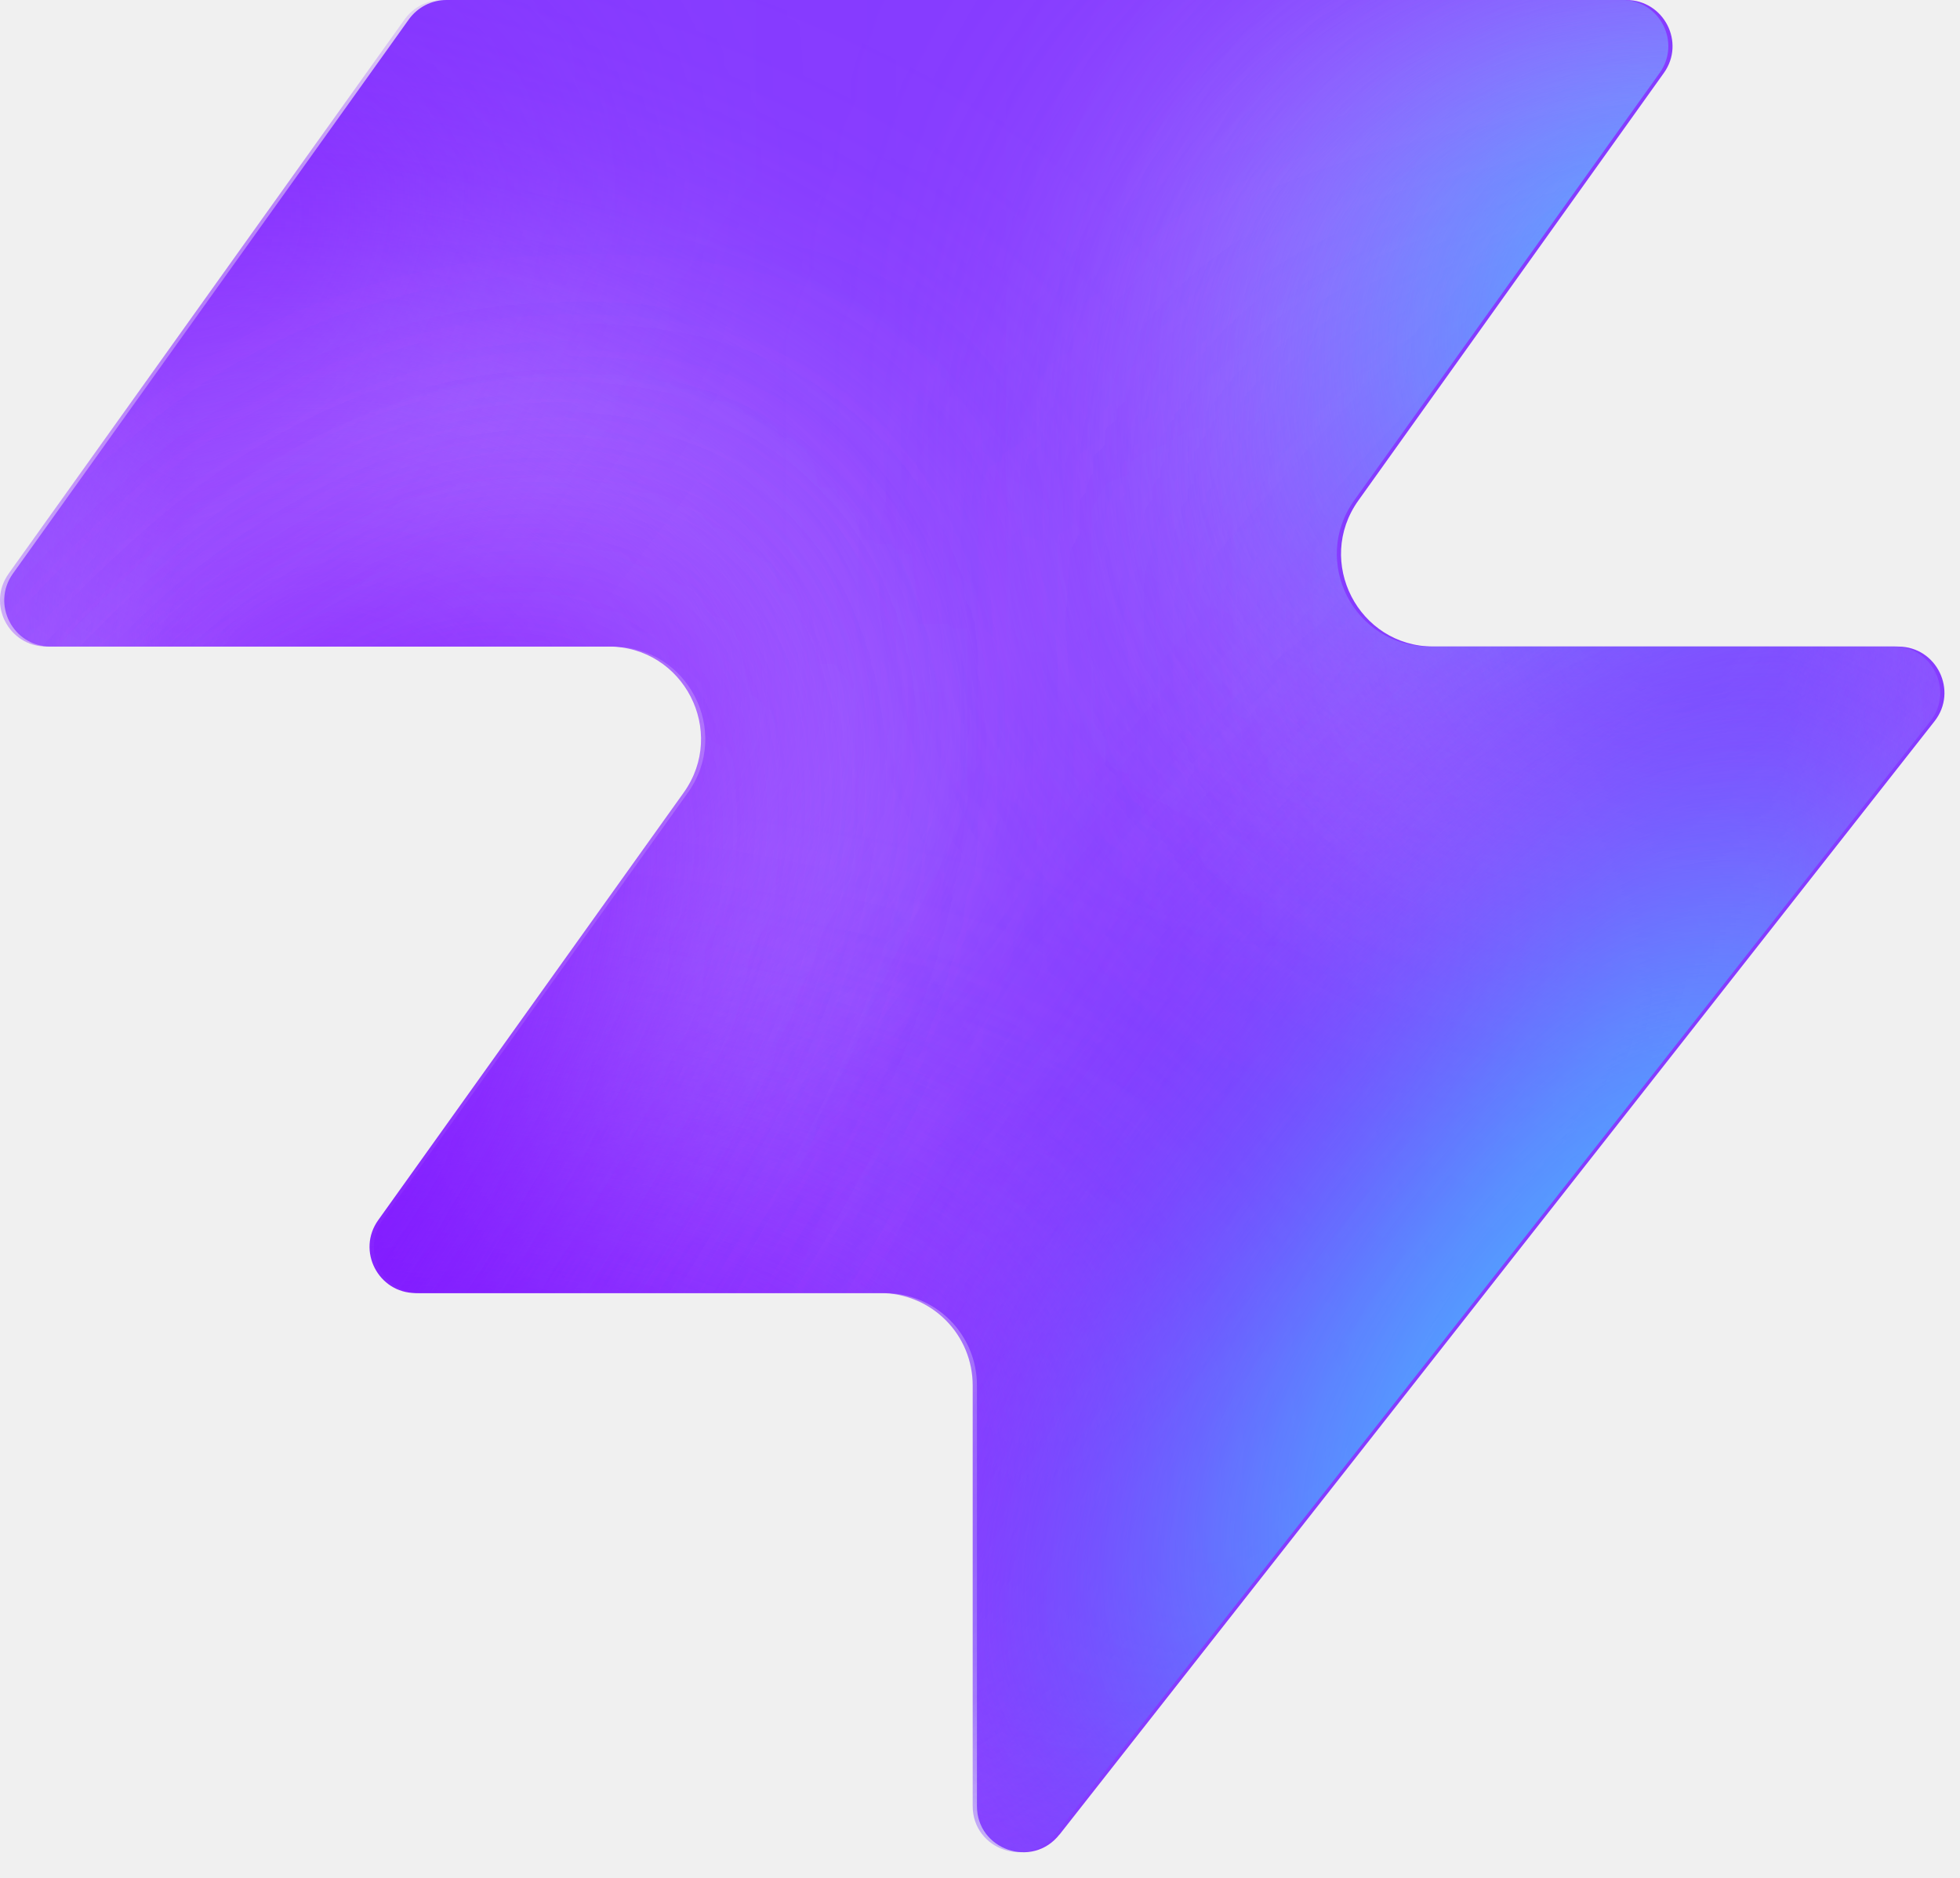
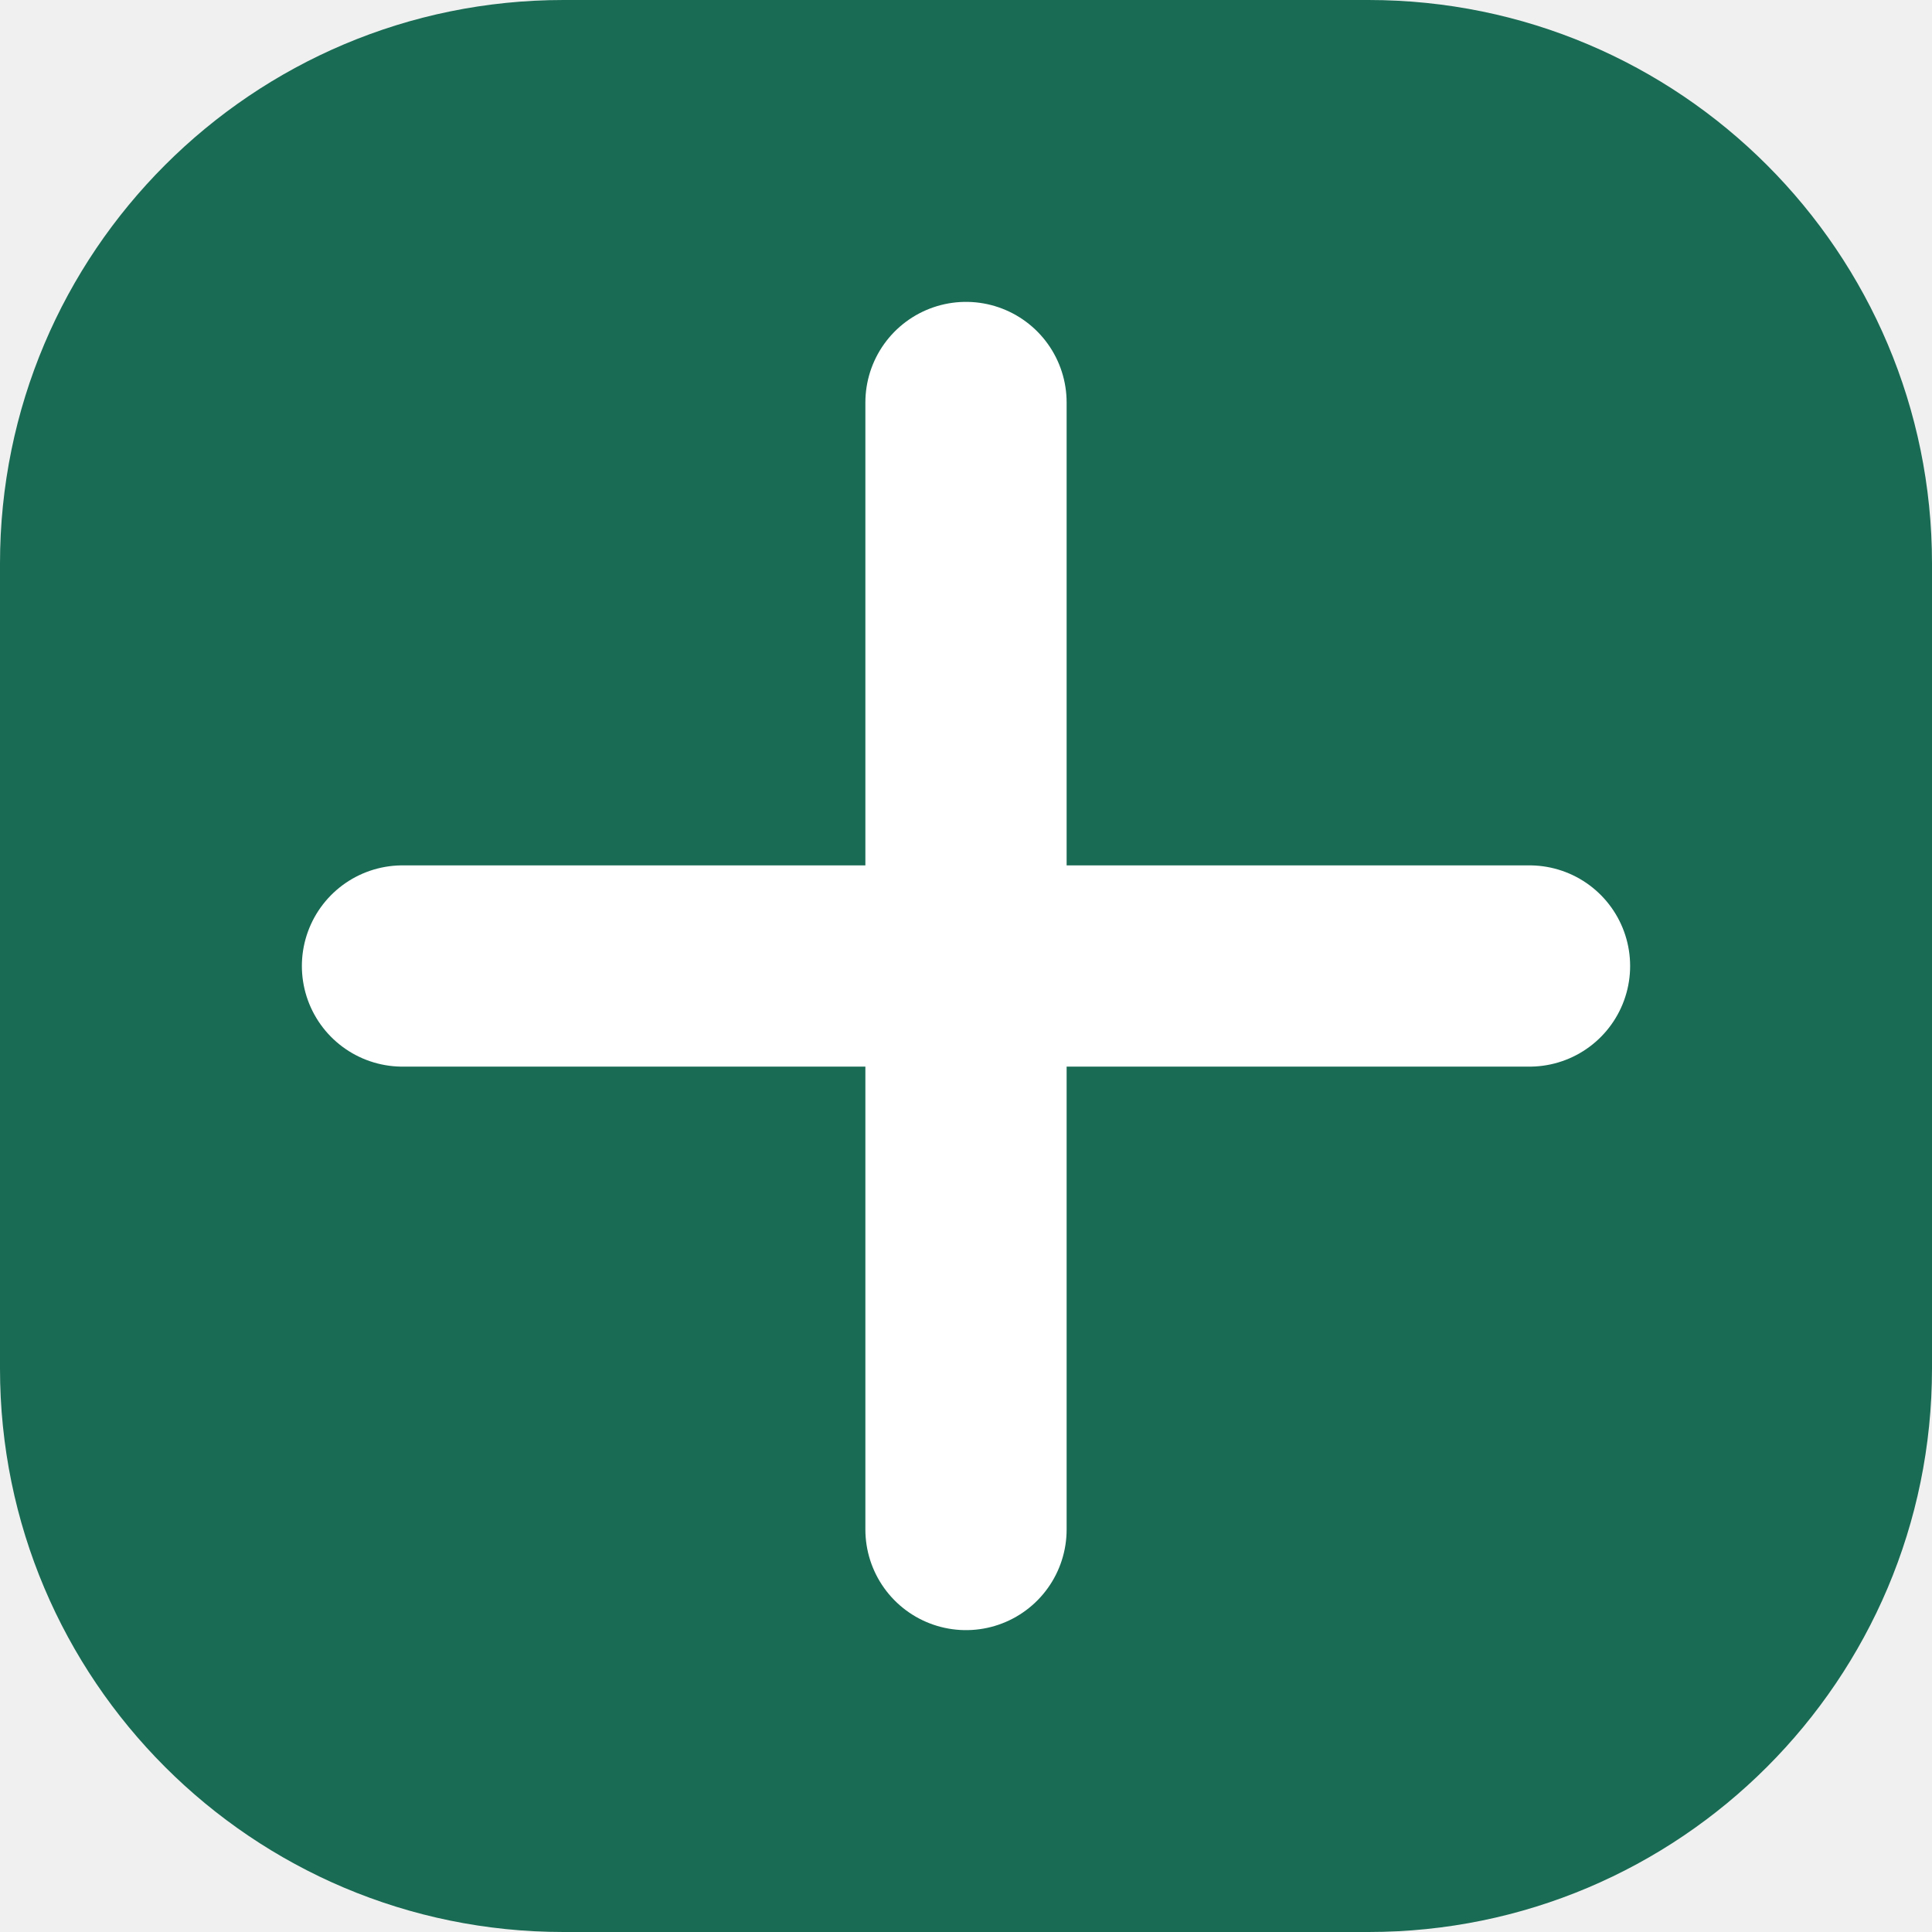
- <svg xmlns="http://www.w3.org/2000/svg" width="48" height="46" fill="none" viewBox="0 0 48 46">
-   <path fill="#863bff" d="M25.946 44.938c-.664.845-2.021.375-2.021-.698V33.937a2.26 2.26 0 0 0-2.262-2.262H10.287c-.92 0-1.456-1.04-.92-1.788l7.48-10.471c1.07-1.497 0-3.578-1.842-3.578H1.237c-.92 0-1.456-1.04-.92-1.788L10.013.474c.214-.297.556-.474.92-.474h28.894c.92 0 1.456 1.04.92 1.788l-7.48 10.471c-1.07 1.498 0 3.579 1.842 3.579h11.377c.943 0 1.473 1.088.89 1.83L25.947 44.94z" style="fill:#863bff;fill:color(display-p3 .525 .23 1);fill-opacity:1" />
-   <mask id="a" width="48" height="46" x="0" y="0" maskUnits="userSpaceOnUse" style="mask-type:alpha">
-     <path fill="#000" d="M25.842 44.938c-.664.844-2.021.375-2.021-.698V33.937a2.26 2.26 0 0 0-2.262-2.262H10.183c-.92 0-1.456-1.04-.92-1.788l7.48-10.471c1.07-1.498 0-3.579-1.842-3.579H1.133c-.92 0-1.456-1.04-.92-1.787L9.91.473c.214-.297.556-.474.92-.474h28.894c.92 0 1.456 1.04.92 1.788l-7.48 10.471c-1.07 1.498 0 3.578 1.842 3.578h11.377c.943 0 1.473 1.088.89 1.832L25.843 44.94z" style="fill:#000;fill-opacity:1" />
-   </mask>
-   <g mask="url(#a)">
-     <g filter="url(#b)">
-       <ellipse cx="5.508" cy="14.704" fill="#ede6ff" rx="5.508" ry="14.704" style="fill:#ede6ff;fill:color(display-p3 .927 .903 1);fill-opacity:1" transform="matrix(.00324 1 1 -.00324 -4.47 31.516)" />
-     </g>
-     <g filter="url(#c)">
-       <ellipse cx="10.399" cy="29.851" fill="#ede6ff" rx="10.399" ry="29.851" style="fill:#ede6ff;fill:color(display-p3 .927 .903 1);fill-opacity:1" transform="matrix(.00324 1 1 -.00324 -39.328 7.883)" />
-     </g>
-     <g filter="url(#d)">
-       <ellipse cx="5.508" cy="30.487" fill="#7e14ff" rx="5.508" ry="30.487" style="fill:#7e14ff;fill:color(display-p3 .492 .077 1);fill-opacity:1" transform="rotate(89.814 -25.913 -14.639)scale(1 -1)" />
-     </g>
-     <g filter="url(#e)">
-       <ellipse cx="5.508" cy="30.599" fill="#7e14ff" rx="5.508" ry="30.599" style="fill:#7e14ff;fill:color(display-p3 .492 .077 1);fill-opacity:1" transform="rotate(89.814 -32.644 -3.334)scale(1 -1)" />
-     </g>
-     <g filter="url(#f)">
-       <ellipse cx="5.508" cy="30.599" fill="#7e14ff" rx="5.508" ry="30.599" style="fill:#7e14ff;fill:color(display-p3 .492 .077 1);fill-opacity:1" transform="matrix(.00324 1 1 -.00324 -34.34 30.47)" />
-     </g>
-     <g filter="url(#g)">
-       <ellipse cx="14.072" cy="22.078" fill="#ede6ff" rx="14.072" ry="22.078" style="fill:#ede6ff;fill:color(display-p3 .927 .903 1);fill-opacity:1" transform="rotate(93.35 24.506 48.493)scale(-1 1)" />
-     </g>
-     <g filter="url(#h)">
-       <ellipse cx="3.47" cy="21.501" fill="#7e14ff" rx="3.47" ry="21.501" style="fill:#7e14ff;fill:color(display-p3 .492 .077 1);fill-opacity:1" transform="rotate(89.009 28.708 47.59)scale(-1 1)" />
-     </g>
-     <g filter="url(#i)">
-       <ellipse cx="3.47" cy="21.501" fill="#7e14ff" rx="3.47" ry="21.501" style="fill:#7e14ff;fill:color(display-p3 .492 .077 1);fill-opacity:1" transform="rotate(89.009 28.708 47.59)scale(-1 1)" />
-     </g>
-     <g filter="url(#j)">
-       <ellipse cx=".387" cy="8.972" fill="#7e14ff" rx="4.407" ry="29.108" style="fill:#7e14ff;fill:color(display-p3 .492 .077 1);fill-opacity:1" transform="rotate(39.51 .387 8.972)" />
-     </g>
-     <g filter="url(#k)">
-       <ellipse cx="47.523" cy="-6.092" fill="#7e14ff" rx="4.407" ry="29.108" style="fill:#7e14ff;fill:color(display-p3 .492 .077 1);fill-opacity:1" transform="rotate(37.892 47.523 -6.092)" />
-     </g>
-     <g filter="url(#l)">
-       <ellipse cx="41.412" cy="6.333" fill="#47bfff" rx="5.971" ry="9.665" style="fill:#47bfff;fill:color(display-p3 .28 .748 1);fill-opacity:1" transform="rotate(37.892 41.412 6.333)" />
-     </g>
-     <g filter="url(#m)">
-       <ellipse cx="-1.879" cy="38.332" fill="#7e14ff" rx="4.407" ry="29.108" style="fill:#7e14ff;fill:color(display-p3 .492 .077 1);fill-opacity:1" transform="rotate(37.892 -1.88 38.332)" />
-     </g>
-     <g filter="url(#n)">
-       <ellipse cx="-1.879" cy="38.332" fill="#7e14ff" rx="4.407" ry="29.108" style="fill:#7e14ff;fill:color(display-p3 .492 .077 1);fill-opacity:1" transform="rotate(37.892 -1.88 38.332)" />
-     </g>
-     <g filter="url(#o)">
-       <ellipse cx="35.651" cy="29.907" fill="#7e14ff" rx="4.407" ry="29.108" style="fill:#7e14ff;fill:color(display-p3 .492 .077 1);fill-opacity:1" transform="rotate(37.892 35.651 29.907)" />
-     </g>
-     <g filter="url(#p)">
-       <ellipse cx="38.418" cy="32.4" fill="#47bfff" rx="5.971" ry="15.297" style="fill:#47bfff;fill:color(display-p3 .28 .748 1);fill-opacity:1" transform="rotate(37.892 38.418 32.4)" />
-     </g>
-   </g>
-   <defs>
-     <filter id="b" width="60.045" height="41.654" x="-19.77" y="16.149" color-interpolation-filters="sRGB" filterUnits="userSpaceOnUse">
-       <feFlood flood-opacity="0" result="BackgroundImageFix" />
-       <feBlend in="SourceGraphic" in2="BackgroundImageFix" result="shape" />
-       <feGaussianBlur result="effect1_foregroundBlur_2002_17158" stdDeviation="7.659" />
-     </filter>
-     <filter id="c" width="90.34" height="51.437" x="-54.613" y="-7.533" color-interpolation-filters="sRGB" filterUnits="userSpaceOnUse">
-       <feFlood flood-opacity="0" result="BackgroundImageFix" />
-       <feBlend in="SourceGraphic" in2="BackgroundImageFix" result="shape" />
-       <feGaussianBlur result="effect1_foregroundBlur_2002_17158" stdDeviation="7.659" />
-     </filter>
-     <filter id="d" width="79.355" height="29.4" x="-49.64" y="2.03" color-interpolation-filters="sRGB" filterUnits="userSpaceOnUse">
-       <feFlood flood-opacity="0" result="BackgroundImageFix" />
-       <feBlend in="SourceGraphic" in2="BackgroundImageFix" result="shape" />
-       <feGaussianBlur result="effect1_foregroundBlur_2002_17158" stdDeviation="4.596" />
-     </filter>
-     <filter id="e" width="79.579" height="29.4" x="-45.045" y="20.029" color-interpolation-filters="sRGB" filterUnits="userSpaceOnUse">
-       <feFlood flood-opacity="0" result="BackgroundImageFix" />
-       <feBlend in="SourceGraphic" in2="BackgroundImageFix" result="shape" />
-       <feGaussianBlur result="effect1_foregroundBlur_2002_17158" stdDeviation="4.596" />
-     </filter>
-     <filter id="f" width="79.579" height="29.4" x="-43.513" y="21.178" color-interpolation-filters="sRGB" filterUnits="userSpaceOnUse">
-       <feFlood flood-opacity="0" result="BackgroundImageFix" />
-       <feBlend in="SourceGraphic" in2="BackgroundImageFix" result="shape" />
-       <feGaussianBlur result="effect1_foregroundBlur_2002_17158" stdDeviation="4.596" />
-     </filter>
-     <filter id="g" width="74.749" height="58.852" x="15.756" y="-17.901" color-interpolation-filters="sRGB" filterUnits="userSpaceOnUse">
-       <feFlood flood-opacity="0" result="BackgroundImageFix" />
-       <feBlend in="SourceGraphic" in2="BackgroundImageFix" result="shape" />
-       <feGaussianBlur result="effect1_foregroundBlur_2002_17158" stdDeviation="7.659" />
-     </filter>
-     <filter id="h" width="61.377" height="25.362" x="23.548" y="2.284" color-interpolation-filters="sRGB" filterUnits="userSpaceOnUse">
-       <feFlood flood-opacity="0" result="BackgroundImageFix" />
-       <feBlend in="SourceGraphic" in2="BackgroundImageFix" result="shape" />
-       <feGaussianBlur result="effect1_foregroundBlur_2002_17158" stdDeviation="4.596" />
-     </filter>
-     <filter id="i" width="61.377" height="25.362" x="23.548" y="2.284" color-interpolation-filters="sRGB" filterUnits="userSpaceOnUse">
-       <feFlood flood-opacity="0" result="BackgroundImageFix" />
-       <feBlend in="SourceGraphic" in2="BackgroundImageFix" result="shape" />
-       <feGaussianBlur result="effect1_foregroundBlur_2002_17158" stdDeviation="4.596" />
-     </filter>
-     <filter id="j" width="56.045" height="63.649" x="-27.636" y="-22.853" color-interpolation-filters="sRGB" filterUnits="userSpaceOnUse">
-       <feFlood flood-opacity="0" result="BackgroundImageFix" />
-       <feBlend in="SourceGraphic" in2="BackgroundImageFix" result="shape" />
-       <feGaussianBlur result="effect1_foregroundBlur_2002_17158" stdDeviation="4.596" />
-     </filter>
-     <filter id="k" width="54.814" height="64.646" x="20.116" y="-38.415" color-interpolation-filters="sRGB" filterUnits="userSpaceOnUse">
-       <feFlood flood-opacity="0" result="BackgroundImageFix" />
-       <feBlend in="SourceGraphic" in2="BackgroundImageFix" result="shape" />
-       <feGaussianBlur result="effect1_foregroundBlur_2002_17158" stdDeviation="4.596" />
-     </filter>
-     <filter id="l" width="33.541" height="35.313" x="24.641" y="-11.323" color-interpolation-filters="sRGB" filterUnits="userSpaceOnUse">
-       <feFlood flood-opacity="0" result="BackgroundImageFix" />
-       <feBlend in="SourceGraphic" in2="BackgroundImageFix" result="shape" />
-       <feGaussianBlur result="effect1_foregroundBlur_2002_17158" stdDeviation="4.596" />
-     </filter>
-     <filter id="m" width="54.814" height="64.646" x="-29.286" y="6.009" color-interpolation-filters="sRGB" filterUnits="userSpaceOnUse">
-       <feFlood flood-opacity="0" result="BackgroundImageFix" />
-       <feBlend in="SourceGraphic" in2="BackgroundImageFix" result="shape" />
-       <feGaussianBlur result="effect1_foregroundBlur_2002_17158" stdDeviation="4.596" />
-     </filter>
-     <filter id="n" width="54.814" height="64.646" x="-29.286" y="6.009" color-interpolation-filters="sRGB" filterUnits="userSpaceOnUse">
-       <feFlood flood-opacity="0" result="BackgroundImageFix" />
-       <feBlend in="SourceGraphic" in2="BackgroundImageFix" result="shape" />
-       <feGaussianBlur result="effect1_foregroundBlur_2002_17158" stdDeviation="4.596" />
-     </filter>
-     <filter id="o" width="54.814" height="64.646" x="8.244" y="-2.416" color-interpolation-filters="sRGB" filterUnits="userSpaceOnUse">
-       <feFlood flood-opacity="0" result="BackgroundImageFix" />
-       <feBlend in="SourceGraphic" in2="BackgroundImageFix" result="shape" />
-       <feGaussianBlur result="effect1_foregroundBlur_2002_17158" stdDeviation="4.596" />
-     </filter>
-     <filter id="p" width="39.409" height="43.623" x="18.713" y="10.588" color-interpolation-filters="sRGB" filterUnits="userSpaceOnUse">
-       <feFlood flood-opacity="0" result="BackgroundImageFix" />
-       <feBlend in="SourceGraphic" in2="BackgroundImageFix" result="shape" />
-       <feGaussianBlur result="effect1_foregroundBlur_2002_17158" stdDeviation="4.596" />
-     </filter>
-   </defs>
+ <svg xmlns="http://www.w3.org/2000/svg" viewBox="0 0 48 48">
+   <rect width="48" height="48" rx="14" fill="#196b54" />
+   <path d="M24 10v28M10 24h28" stroke="#fff" stroke-linecap="round" stroke-width="5" />
</svg>
